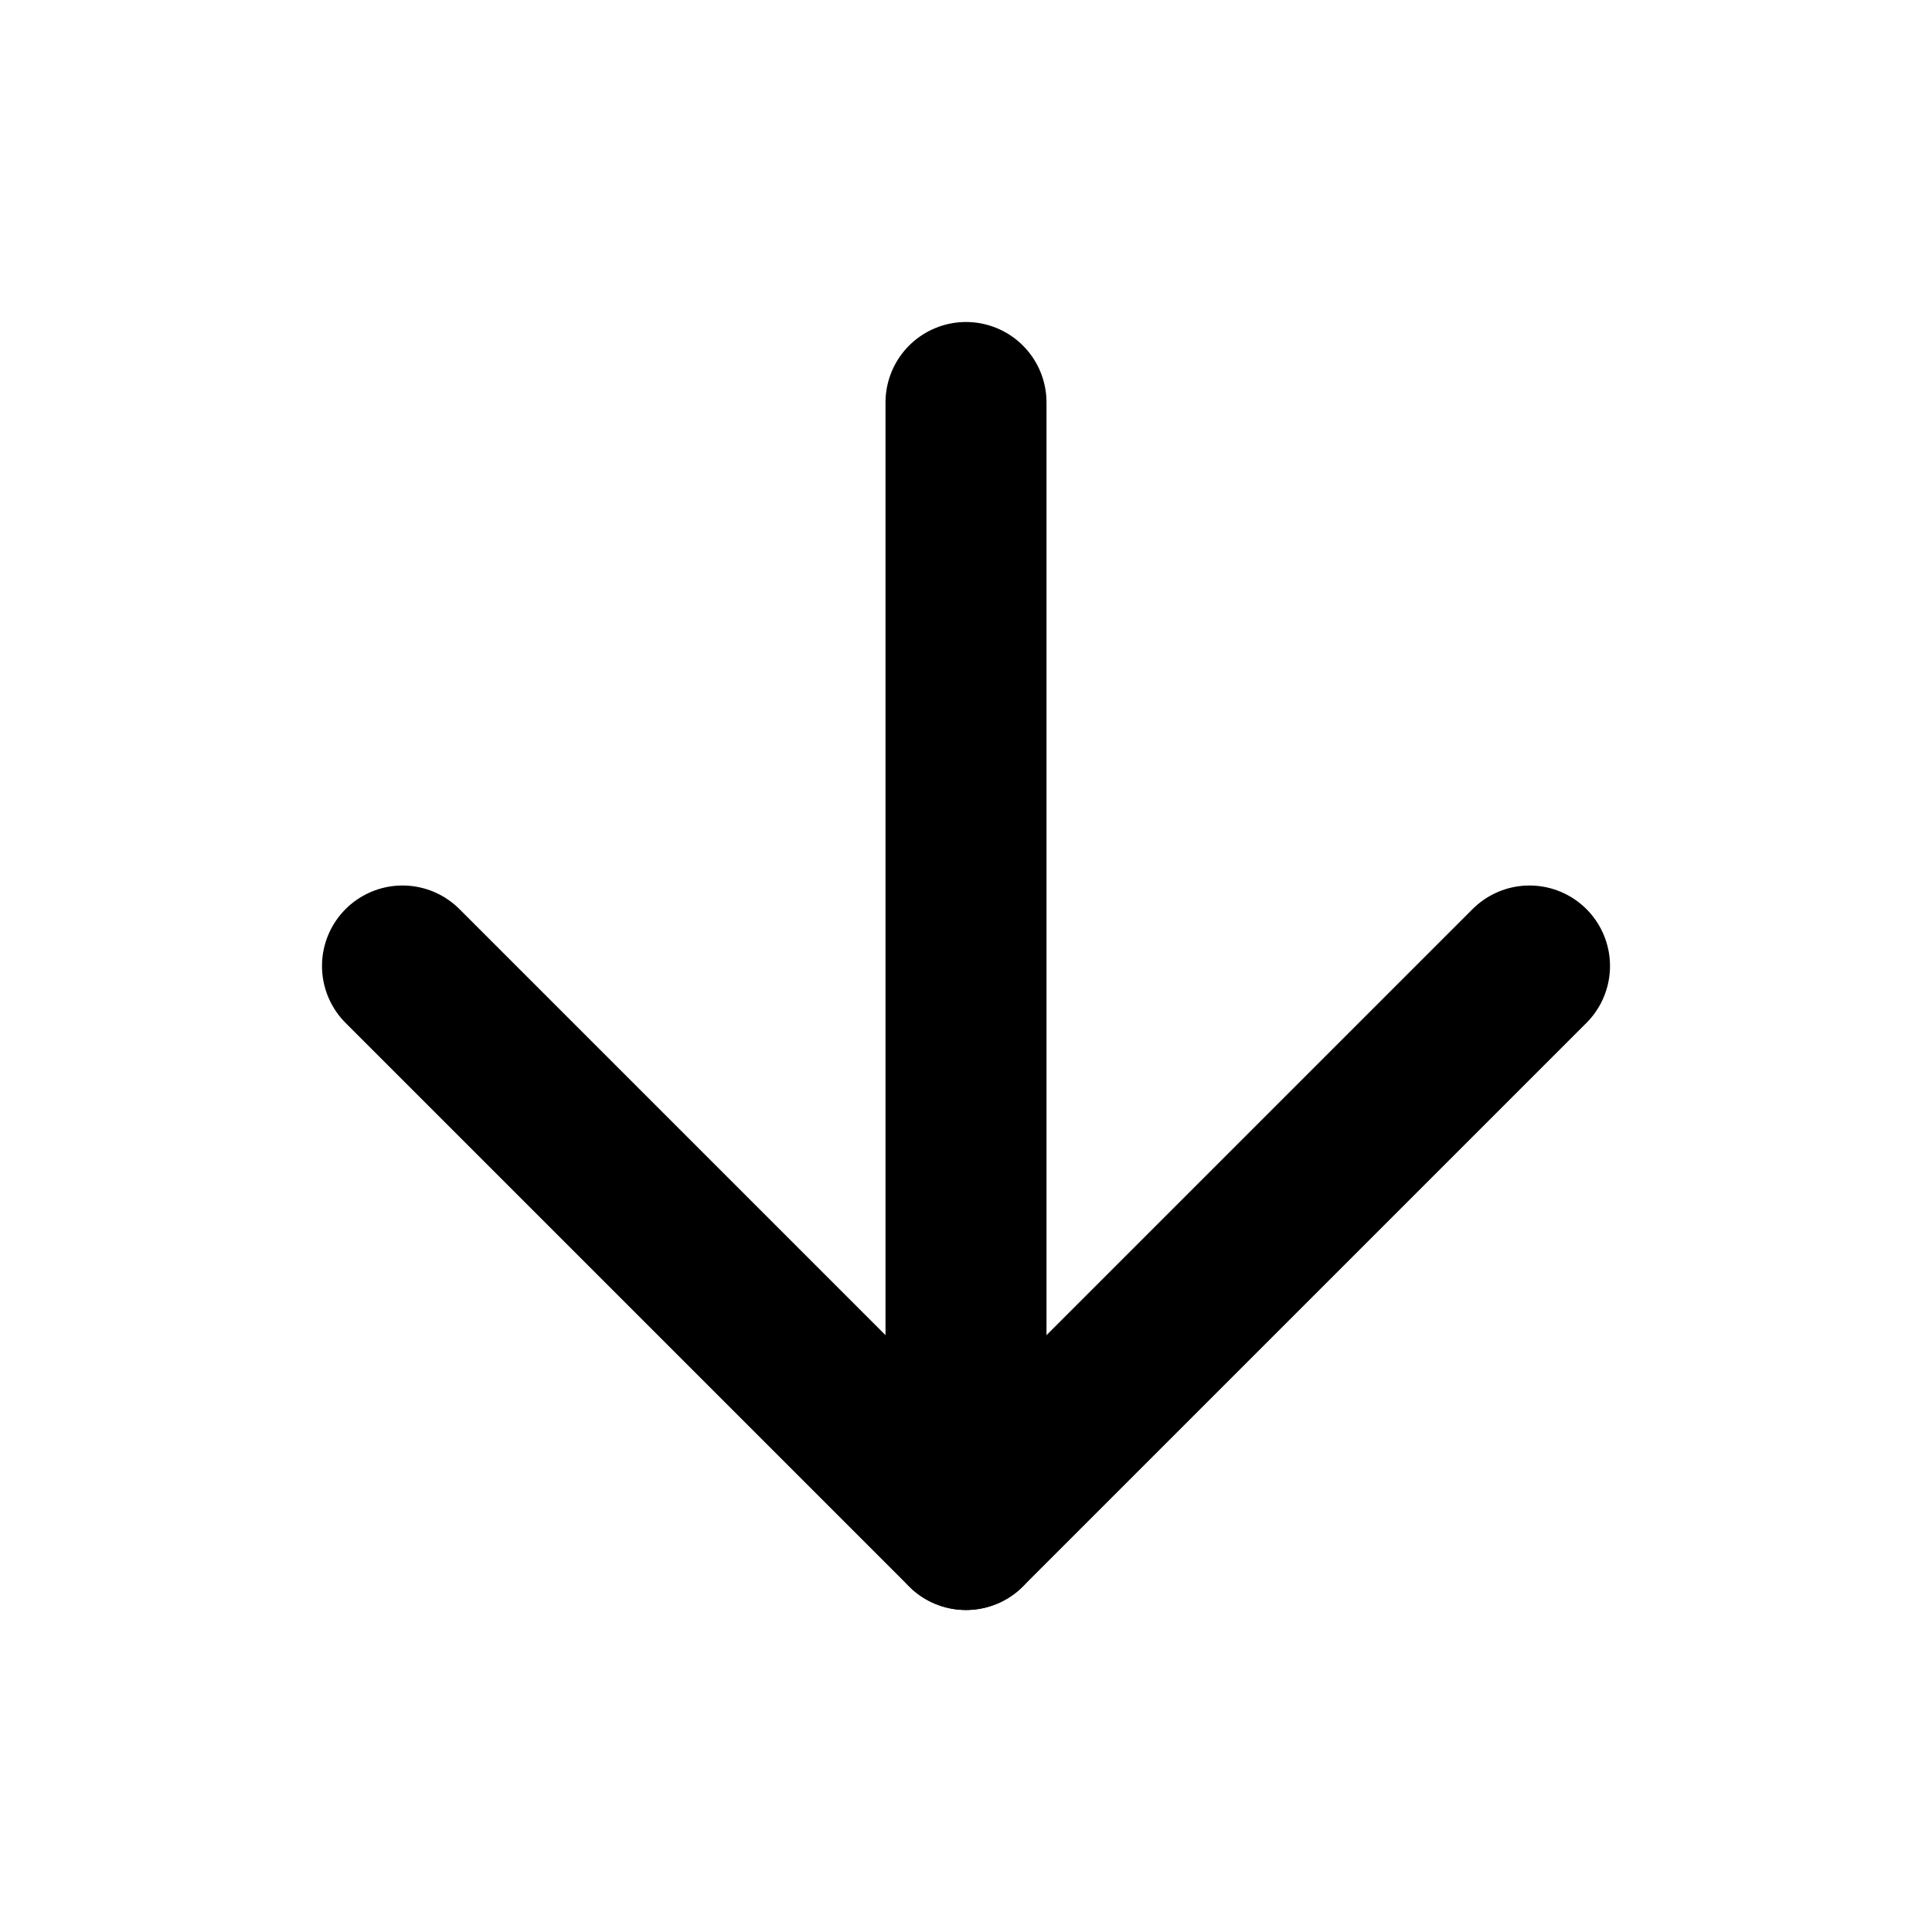
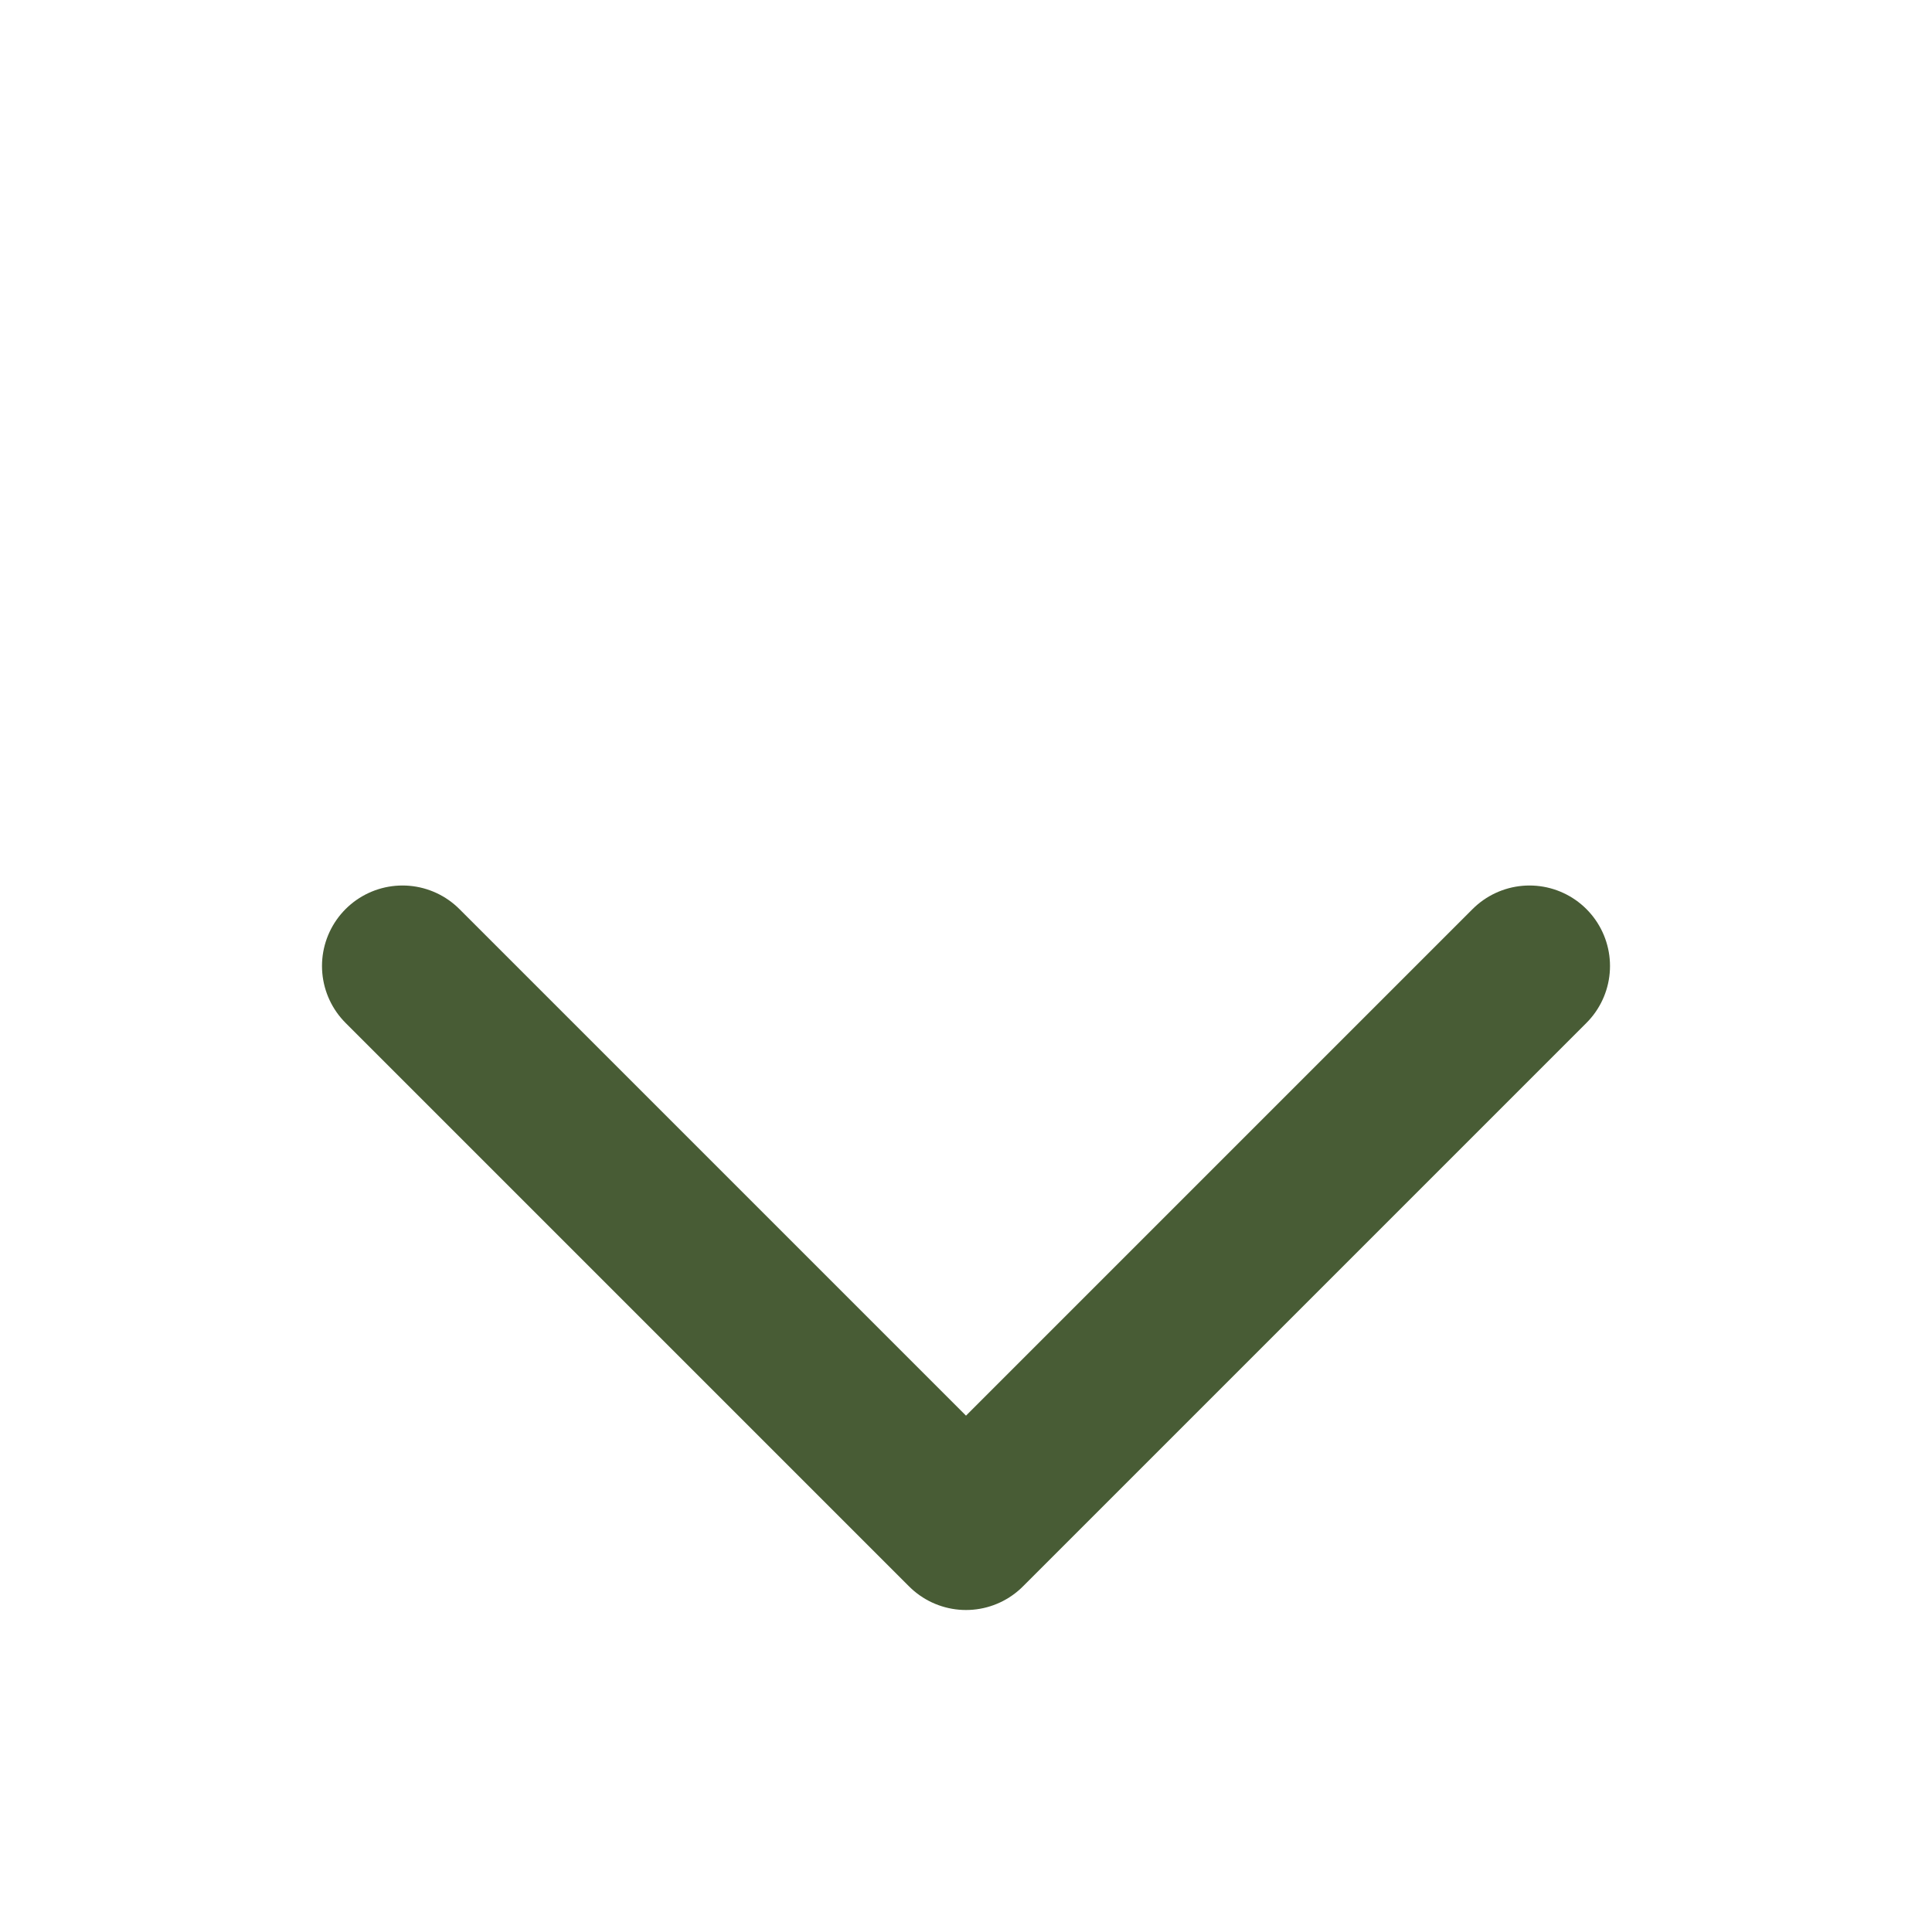
- <svg xmlns="http://www.w3.org/2000/svg" width="24" height="24" viewBox="0 0 24 24" fill="none" stroke="currentColor" stroke-width="2" stroke-linecap="round" stroke-linejoin="round" class="feather feather-arrow-down">
-   <line x1="12" y1="5" x2="12" y2="19" />
+ <svg xmlns="http://www.w3.org/2000/svg" width="24" height="24" viewBox="0 0 24 24" fill="none" stroke="#485C35" stroke-width="2" stroke-linecap="round" stroke-linejoin="round" class="feather feather-arrow-down">
  <polyline points="19 12 12 19 5 12" />
</svg>
